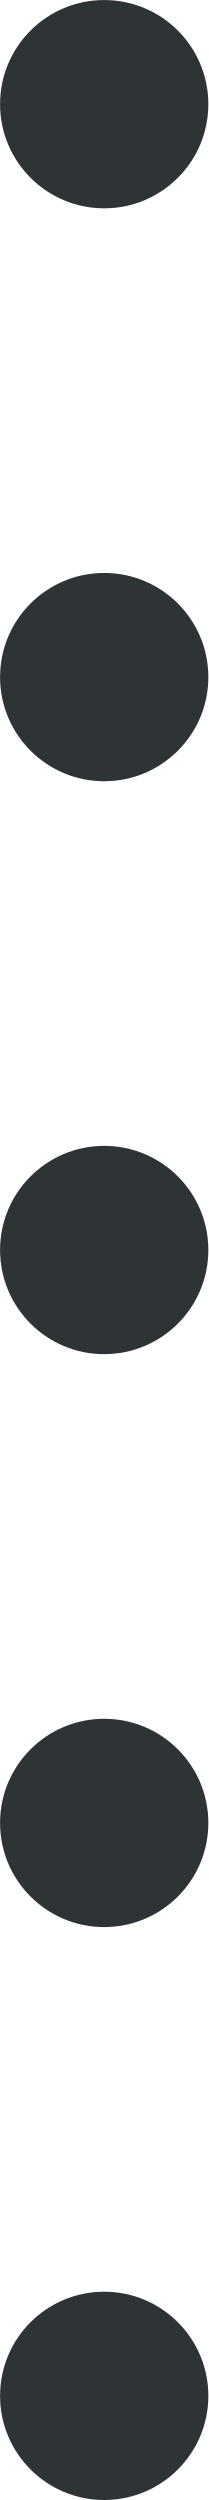
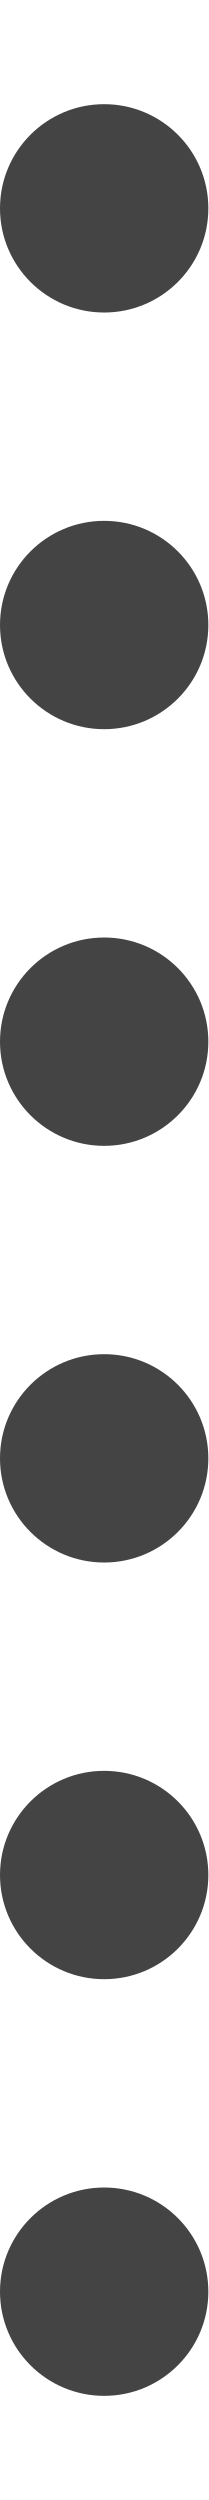
<svg xmlns="http://www.w3.org/2000/svg" width="2" height="24" id="svg32934" version="1.1">
  <defs id="defs32936" />
  <g id="layer1" transform="translate(0,8)">
-     <path style="fill:#2e3436;fill-opacity:1;stroke:none;display:inline;enable-background:new" id="path5824" d="m 870.537,617.15 c 0,1.05 -0.851,1.9 -1.9,1.9 -1.05,0 -1.9,-0.851 -1.9,-1.9 0,-1.05 0.851,-1.9 1.9,-1.9 1.05,0 1.9,0.851 1.9,1.9 z" transform="matrix(0.526219,0,0,0.5262179,-456.093,-320.7552)" />
-     <path transform="matrix(0.526219,0,0,0.5262179,-456.093,-326.2552)" d="m 870.537,617.15 c 0,1.05 -0.851,1.9 -1.9,1.9 -1.05,0 -1.9,-0.851 -1.9,-1.9 0,-1.05 0.851,-1.9 1.9,-1.9 1.05,0 1.9,0.851 1.9,1.9 z" id="path5828" style="fill:#2e3436;fill-opacity:1;stroke:none;display:inline;enable-background:new" />
-     <path style="fill:#2e3436;fill-opacity:1;stroke:none;display:inline;enable-background:new" id="path5830" d="m 870.537,617.15 c 0,1.05 -0.851,1.9 -1.9,1.9 -1.05,0 -1.9,-0.851 -1.9,-1.9 0,-1.05 0.851,-1.9 1.9,-1.9 1.05,0 1.9,0.851 1.9,1.9 z" transform="matrix(0.526219,0,0,0.5262179,-456.093,-331.7552)" />
-     <path style="fill:#2e3436;fill-opacity:1;stroke:none;display:inline;enable-background:new" id="path5824-3" d="m 870.537,617.15 c 0,1.05 -0.851,1.9 -1.9,1.9 -1.05,0 -1.9,-0.851 -1.9,-1.9 0,-1.05 0.851,-1.9 1.9,-1.9 1.05,0 1.9,0.851 1.9,1.9 z" transform="matrix(0.526219,0,0,0.5262179,-456.093,-309.7552)" />
-     <path transform="matrix(0.526219,0,0,0.5262179,-456.093,-315.2552)" d="m 870.537,617.15 c 0,1.05 -0.851,1.9 -1.9,1.9 -1.05,0 -1.9,-0.851 -1.9,-1.9 0,-1.05 0.851,-1.9 1.9,-1.9 1.05,0 1.9,0.851 1.9,1.9 z" id="path5828-7" style="fill:#2e3436;fill-opacity:1;stroke:none;display:inline;enable-background:new" />
+     <path style="fill:#444444;fill-opacity:1;stroke:none;display:inline;enable-background:new" id="path5824" d="m 870.537,617.15 a 1.9,1.9 0 1 1 -3.801,0 1.9,1.9 0 1 1 3.801,0 z" transform="matrix(0.526219,0,0,0.5262179,-456.093,-318.7552)" />
+     <path transform="matrix(0.526219,0,0,0.5262179,-456.093,-326.7552)" d="m 870.537,617.15 a 1.9,1.9 0 1 1 -3.801,0 1.9,1.9 0 1 1 3.801,0 z" id="path5828" style="fill:#444444;fill-opacity:1;stroke:none;display:inline;enable-background:new" />
+     <path style="fill:#444444;fill-opacity:1;stroke:none;display:inline;enable-background:new" id="path5830" d="m 870.537,617.15 a 1.9,1.9 0 1 1 -3.801,0 1.9,1.9 0 1 1 3.801,0 z" transform="matrix(0.526219,0,0,0.5262179,-456.093,-330.7552)" />
+     <path style="fill:#444444;fill-opacity:1;stroke:none;display:inline;enable-background:new" id="path5824-3" d="m 870.537,617.15 a 1.9,1.9 0 1 1 -3.801,0 1.9,1.9 0 1 1 3.801,0 z" transform="matrix(0.526219,0,0,0.5262179,-456.093,-310.7552)" />
+     <path transform="matrix(0.526219,0,0,0.5262179,-456.093,-314.7552)" d="m 870.537,617.15 a 1.9,1.9 0 1 1 -3.801,0 1.9,1.9 0 1 1 3.801,0 z" id="path5828-7" style="fill:#444444;fill-opacity:1;stroke:none;display:inline;enable-background:new" />
+     <path style="fill:#444444;fill-opacity:1;stroke:none;display:inline;enable-background:new" id="path5317" d="m 870.537,617.15 a 1.9,1.9 0 1 1 -3.801,0 1.9,1.9 0 1 1 3.801,0 z" transform="matrix(0.526219,0,0,0.5262179,-456.093,-322.7552)" />
  </g>
</svg>
